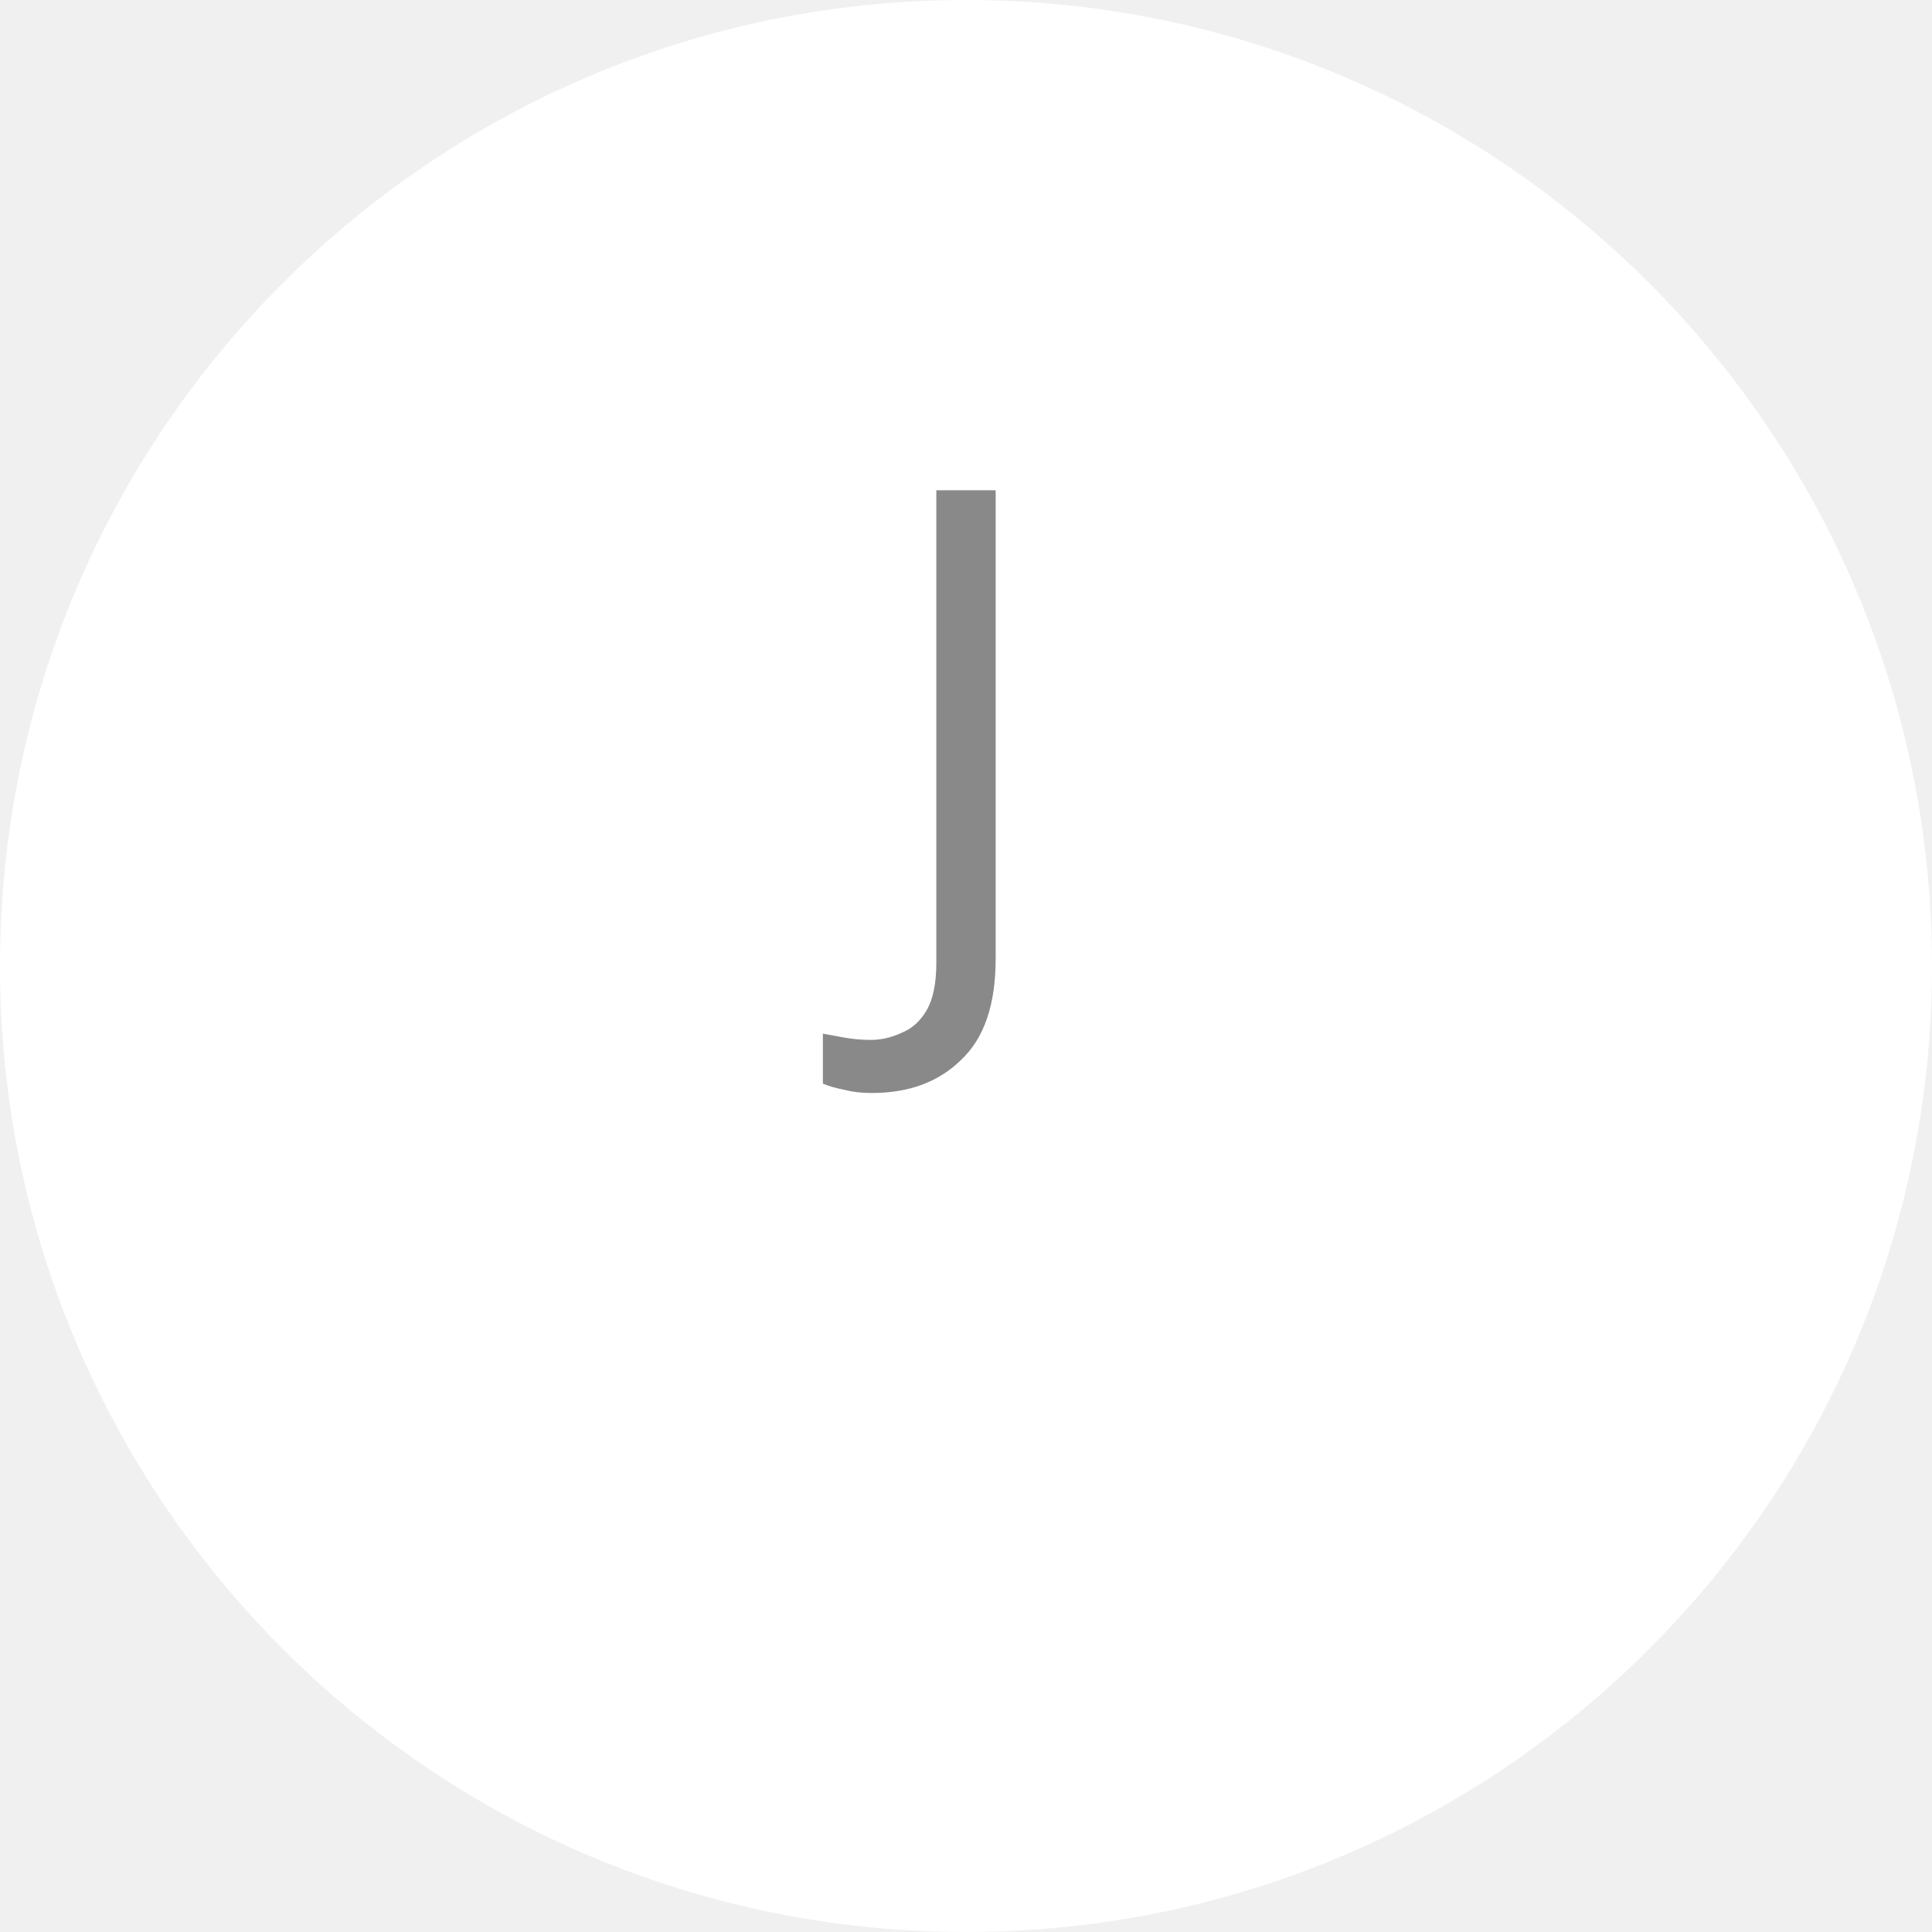
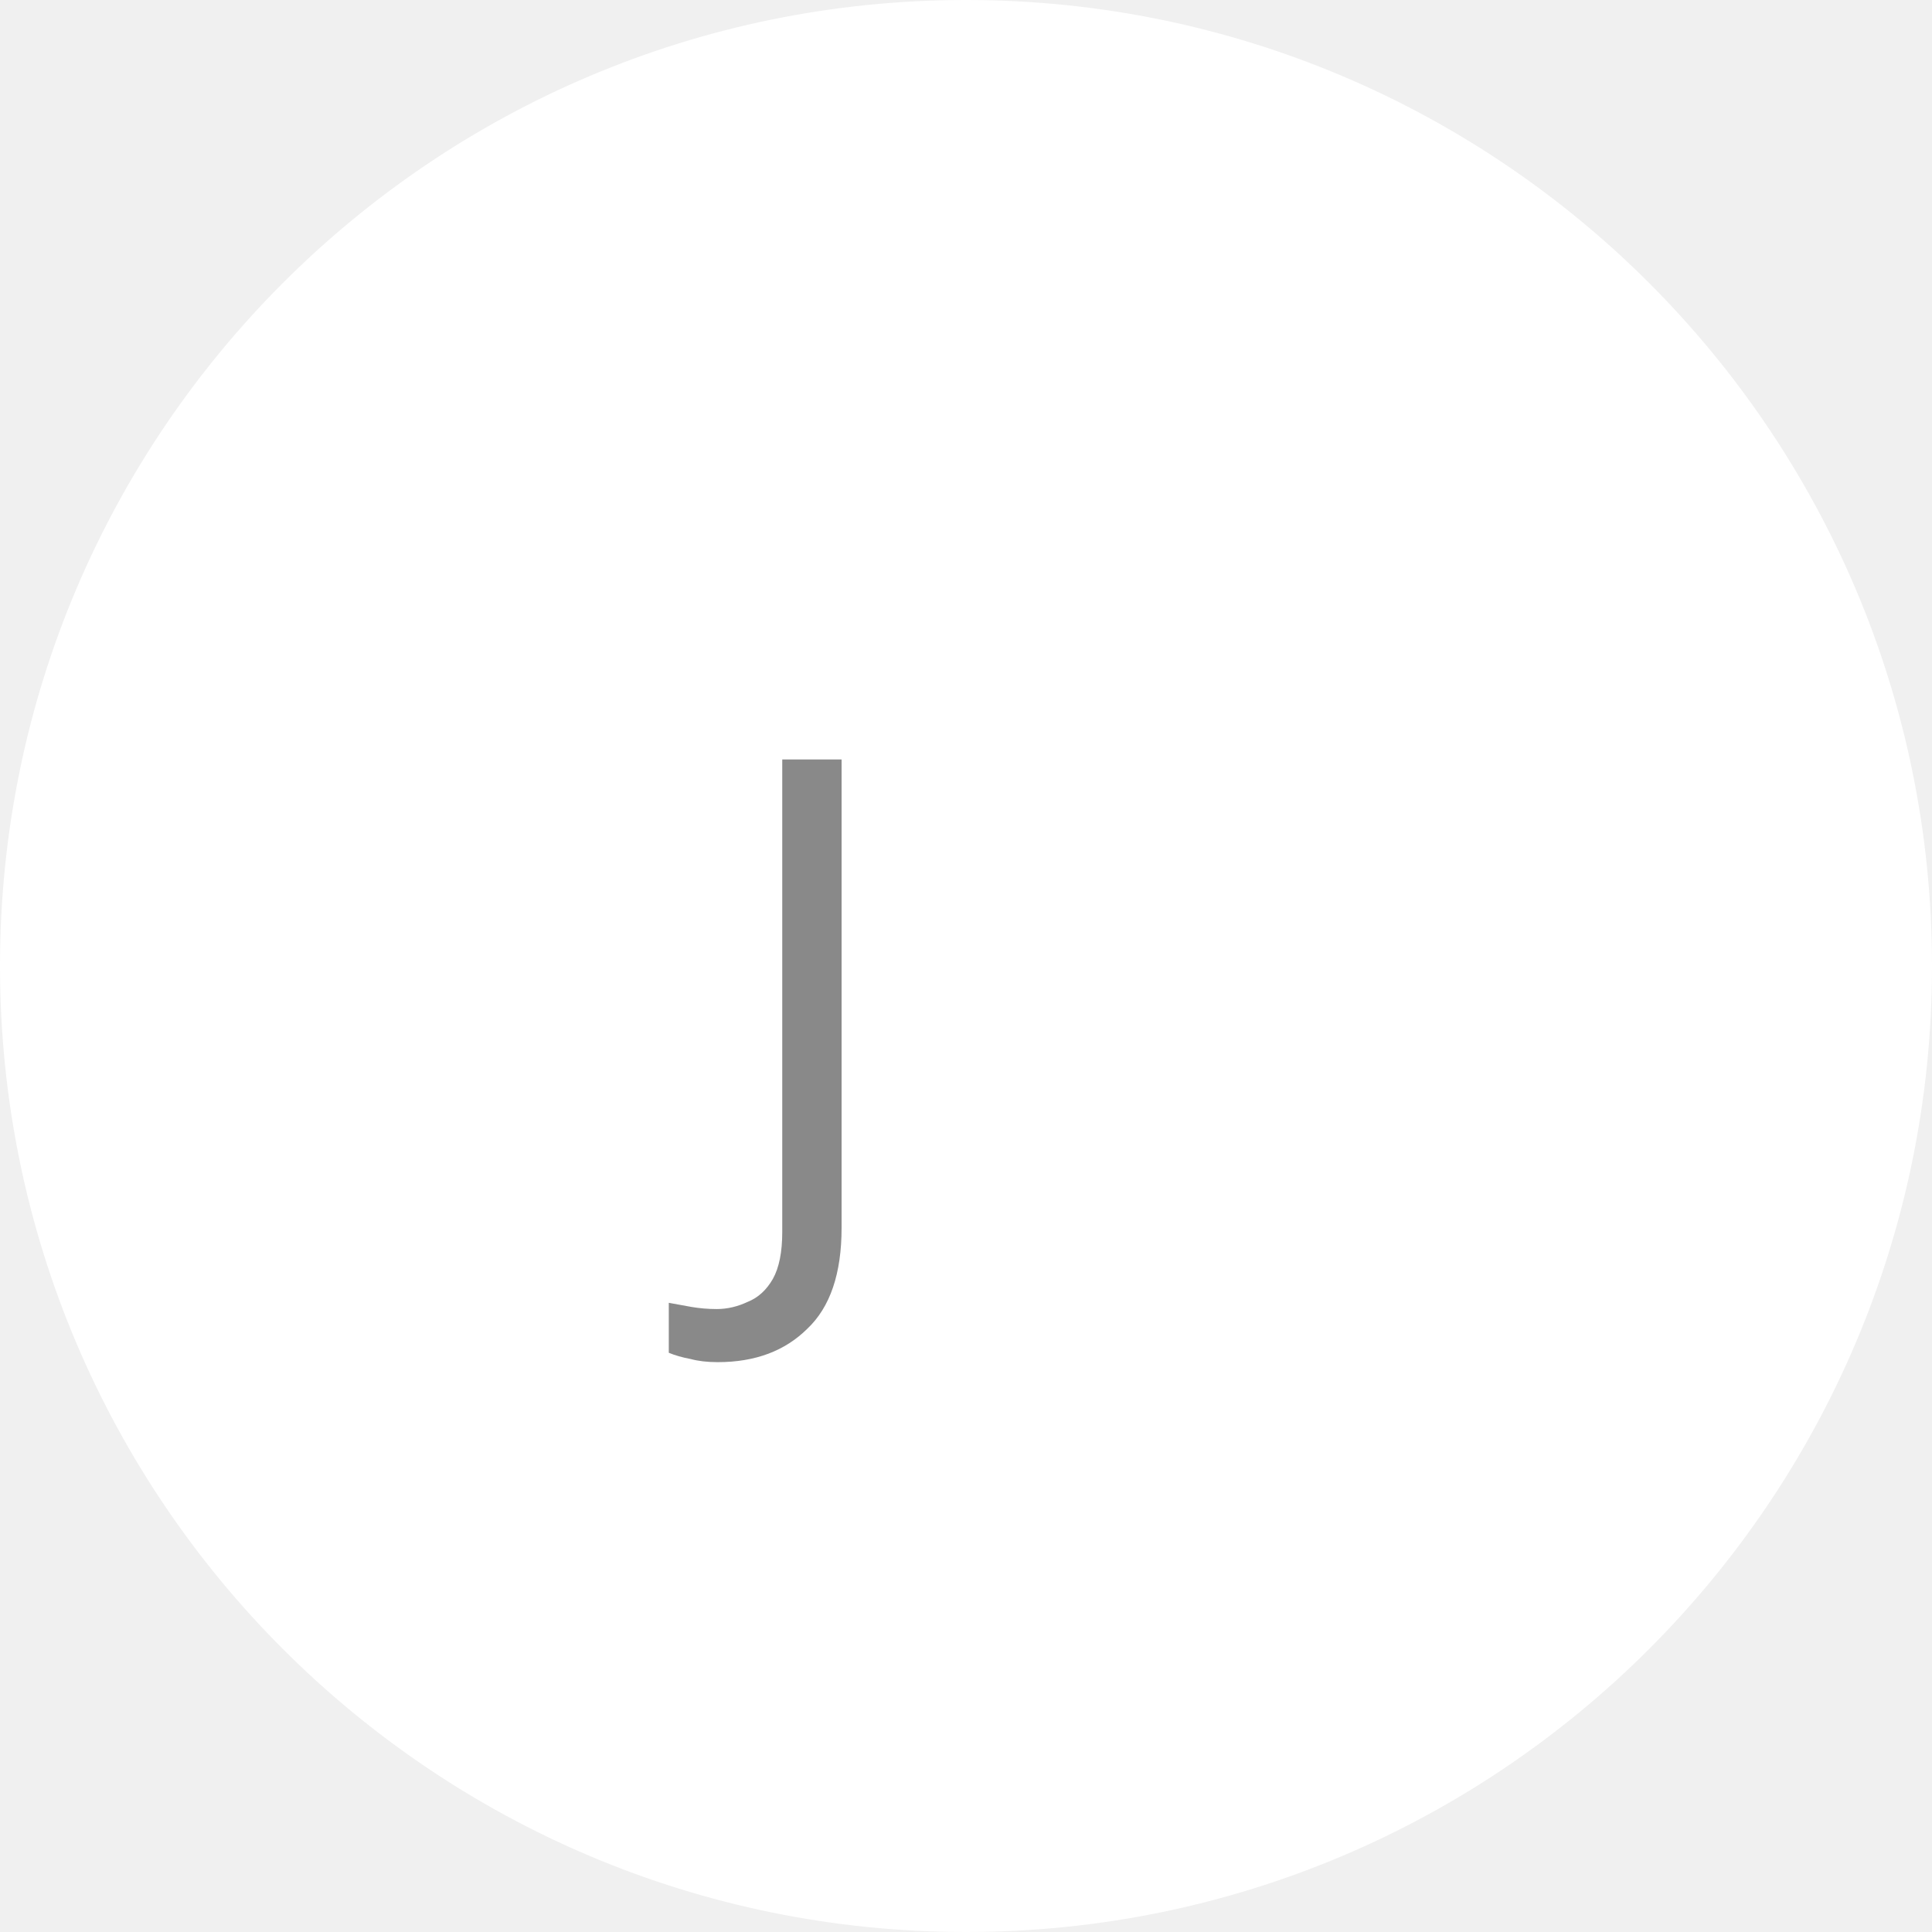
- <svg xmlns="http://www.w3.org/2000/svg" width="29" height="29">
-   <circle cx="14.5" cy="14.5" r="14.5" fill="white" />
-   <text x="50%" y="50%" font-size="10px" font-family="Poppins" text-anchor="middle" alignment-baseline="middle" fill="#898989">
-     J
+ <svg xmlns="http://www.w3.org/2000/svg" id="Layer_1" data-name="Layer 1" viewBox="0 0 29 29">
+   <defs>
+     <style>
+       .cls-1 {
+         fill: #fff;
+       }
+ 
+       .cls-2 {
+         fill: #898989;
+         font-family: Poppins-Regular, Poppins, sans-serif;
+         font-size: 10px;
+       }
+     </style>
+   </defs>
+   <circle class="cls-1" cx="14.5" cy="14.5" r="14.5" />
+   <text class="cls-2" transform="translate(10.82 18.54)">
+     <tspan x="0" y="0">J</tspan>
  </text>
</svg>
